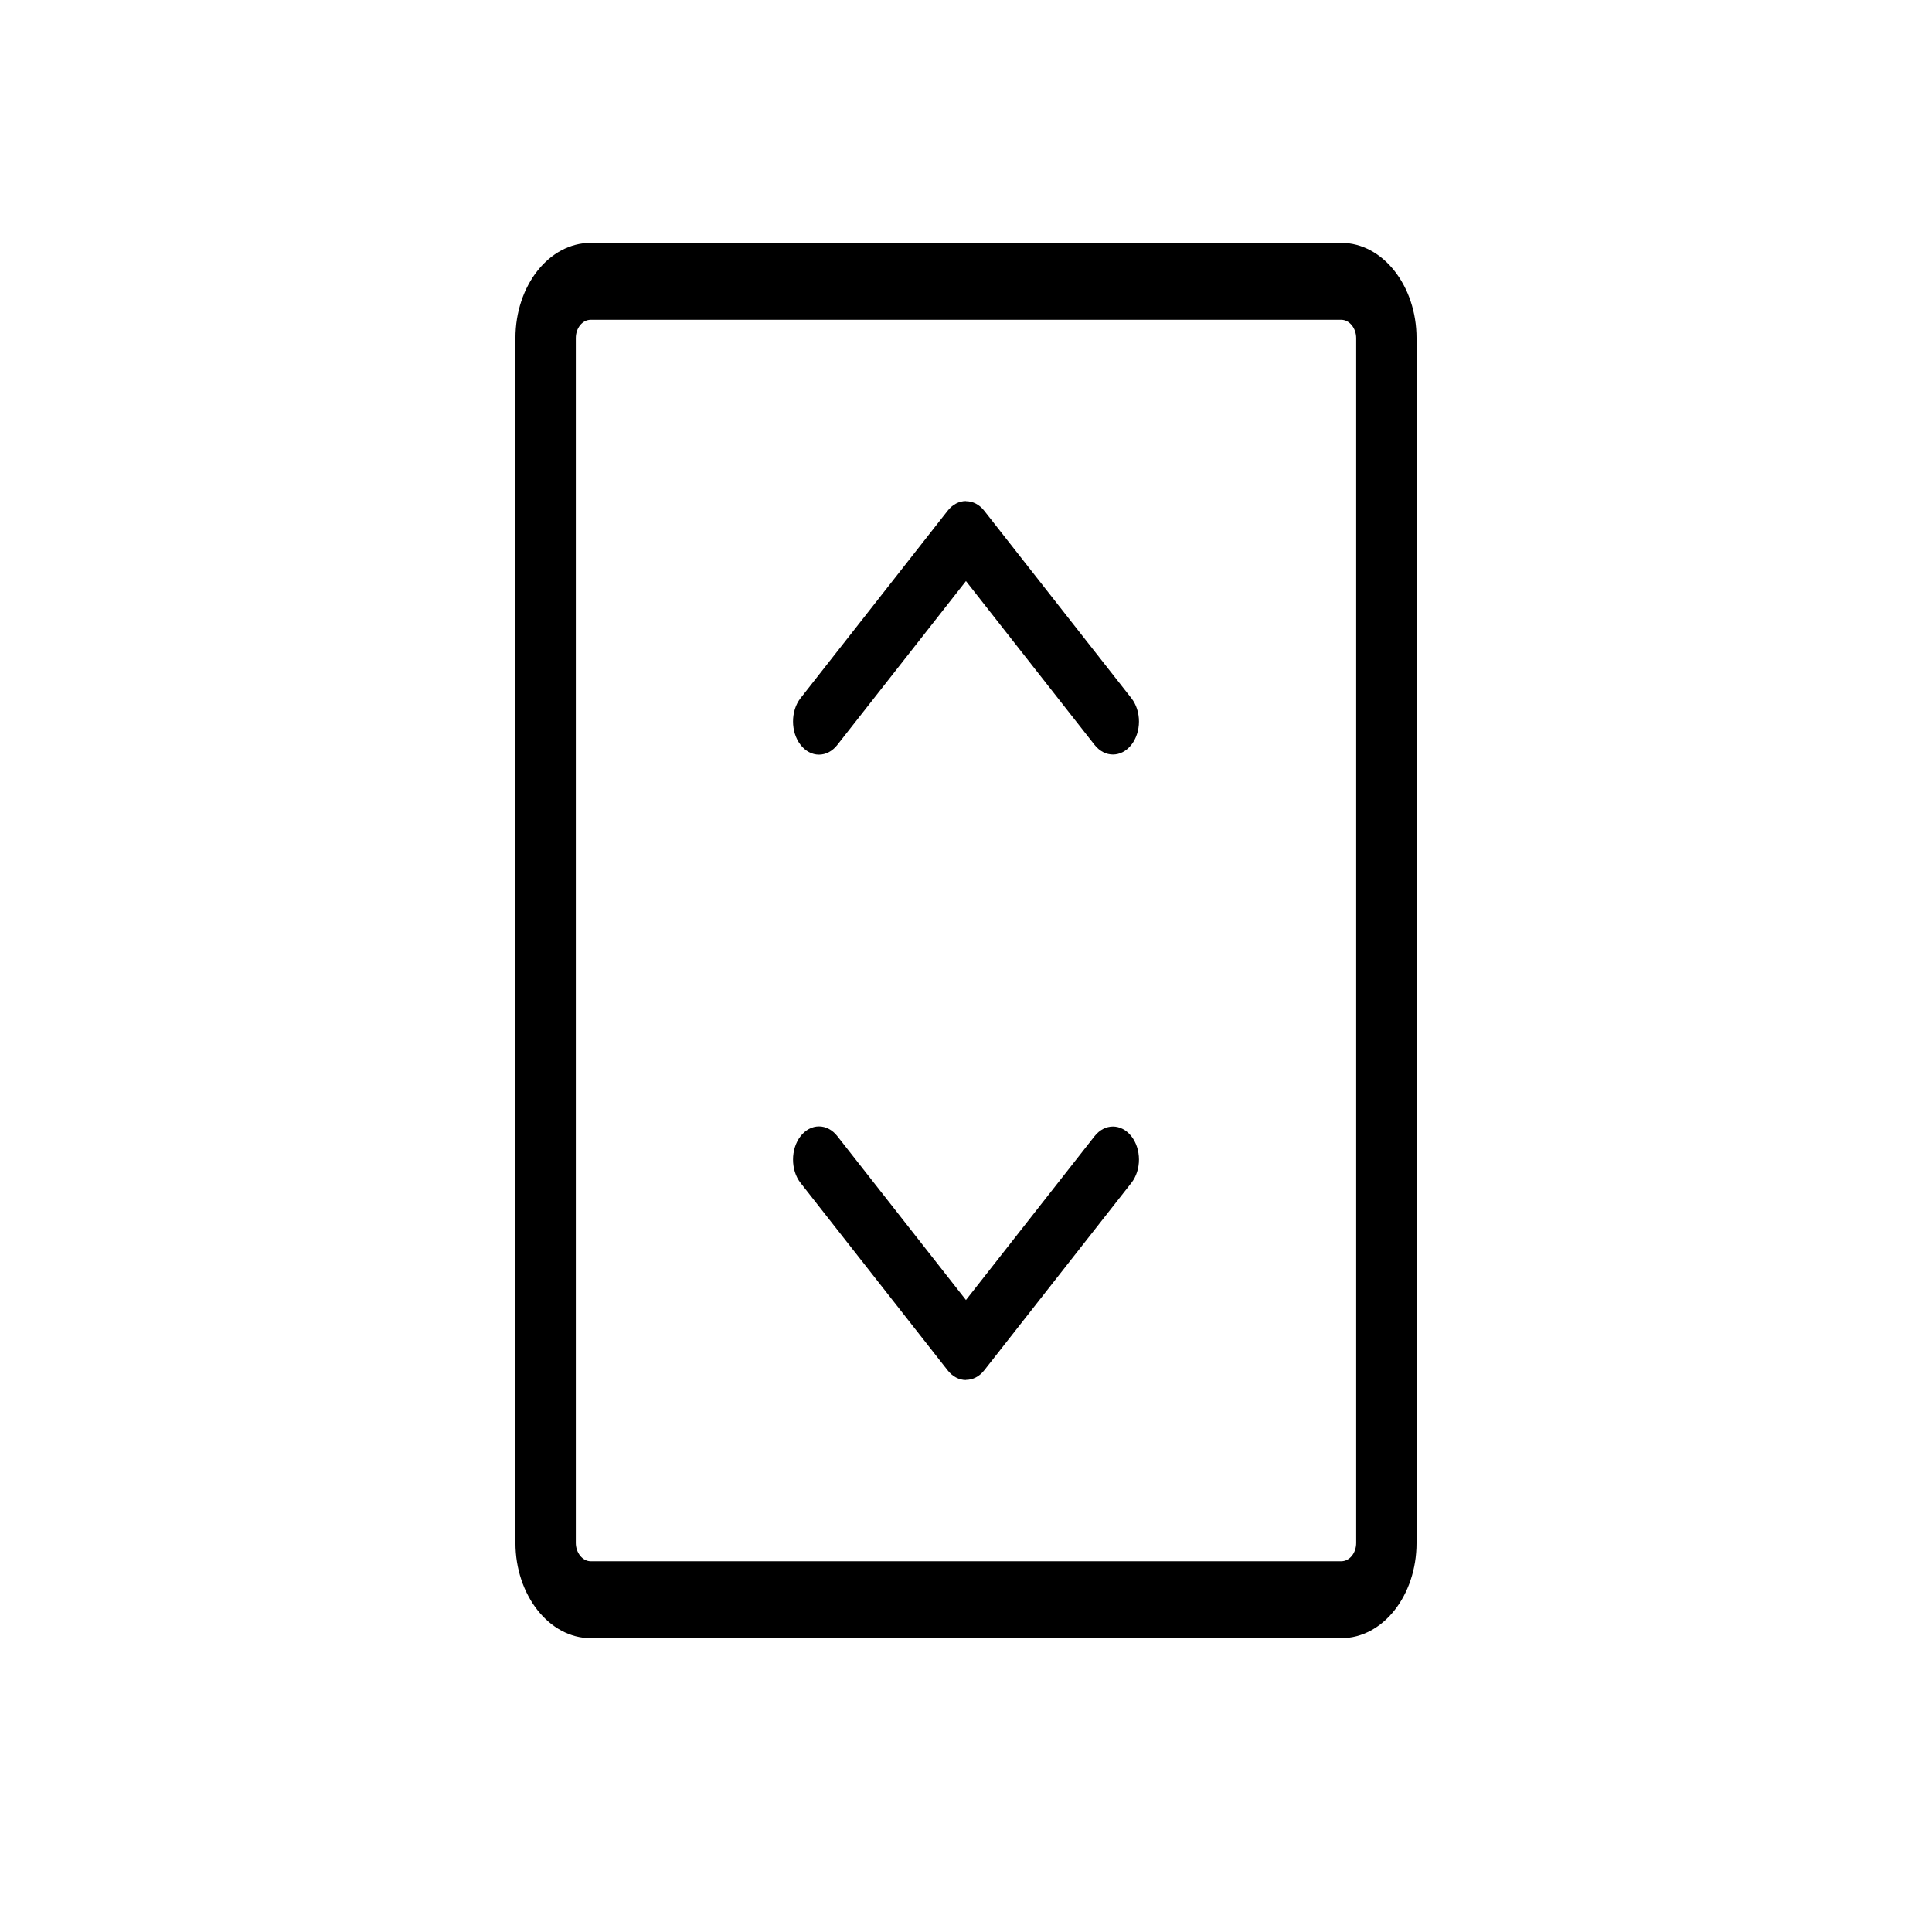
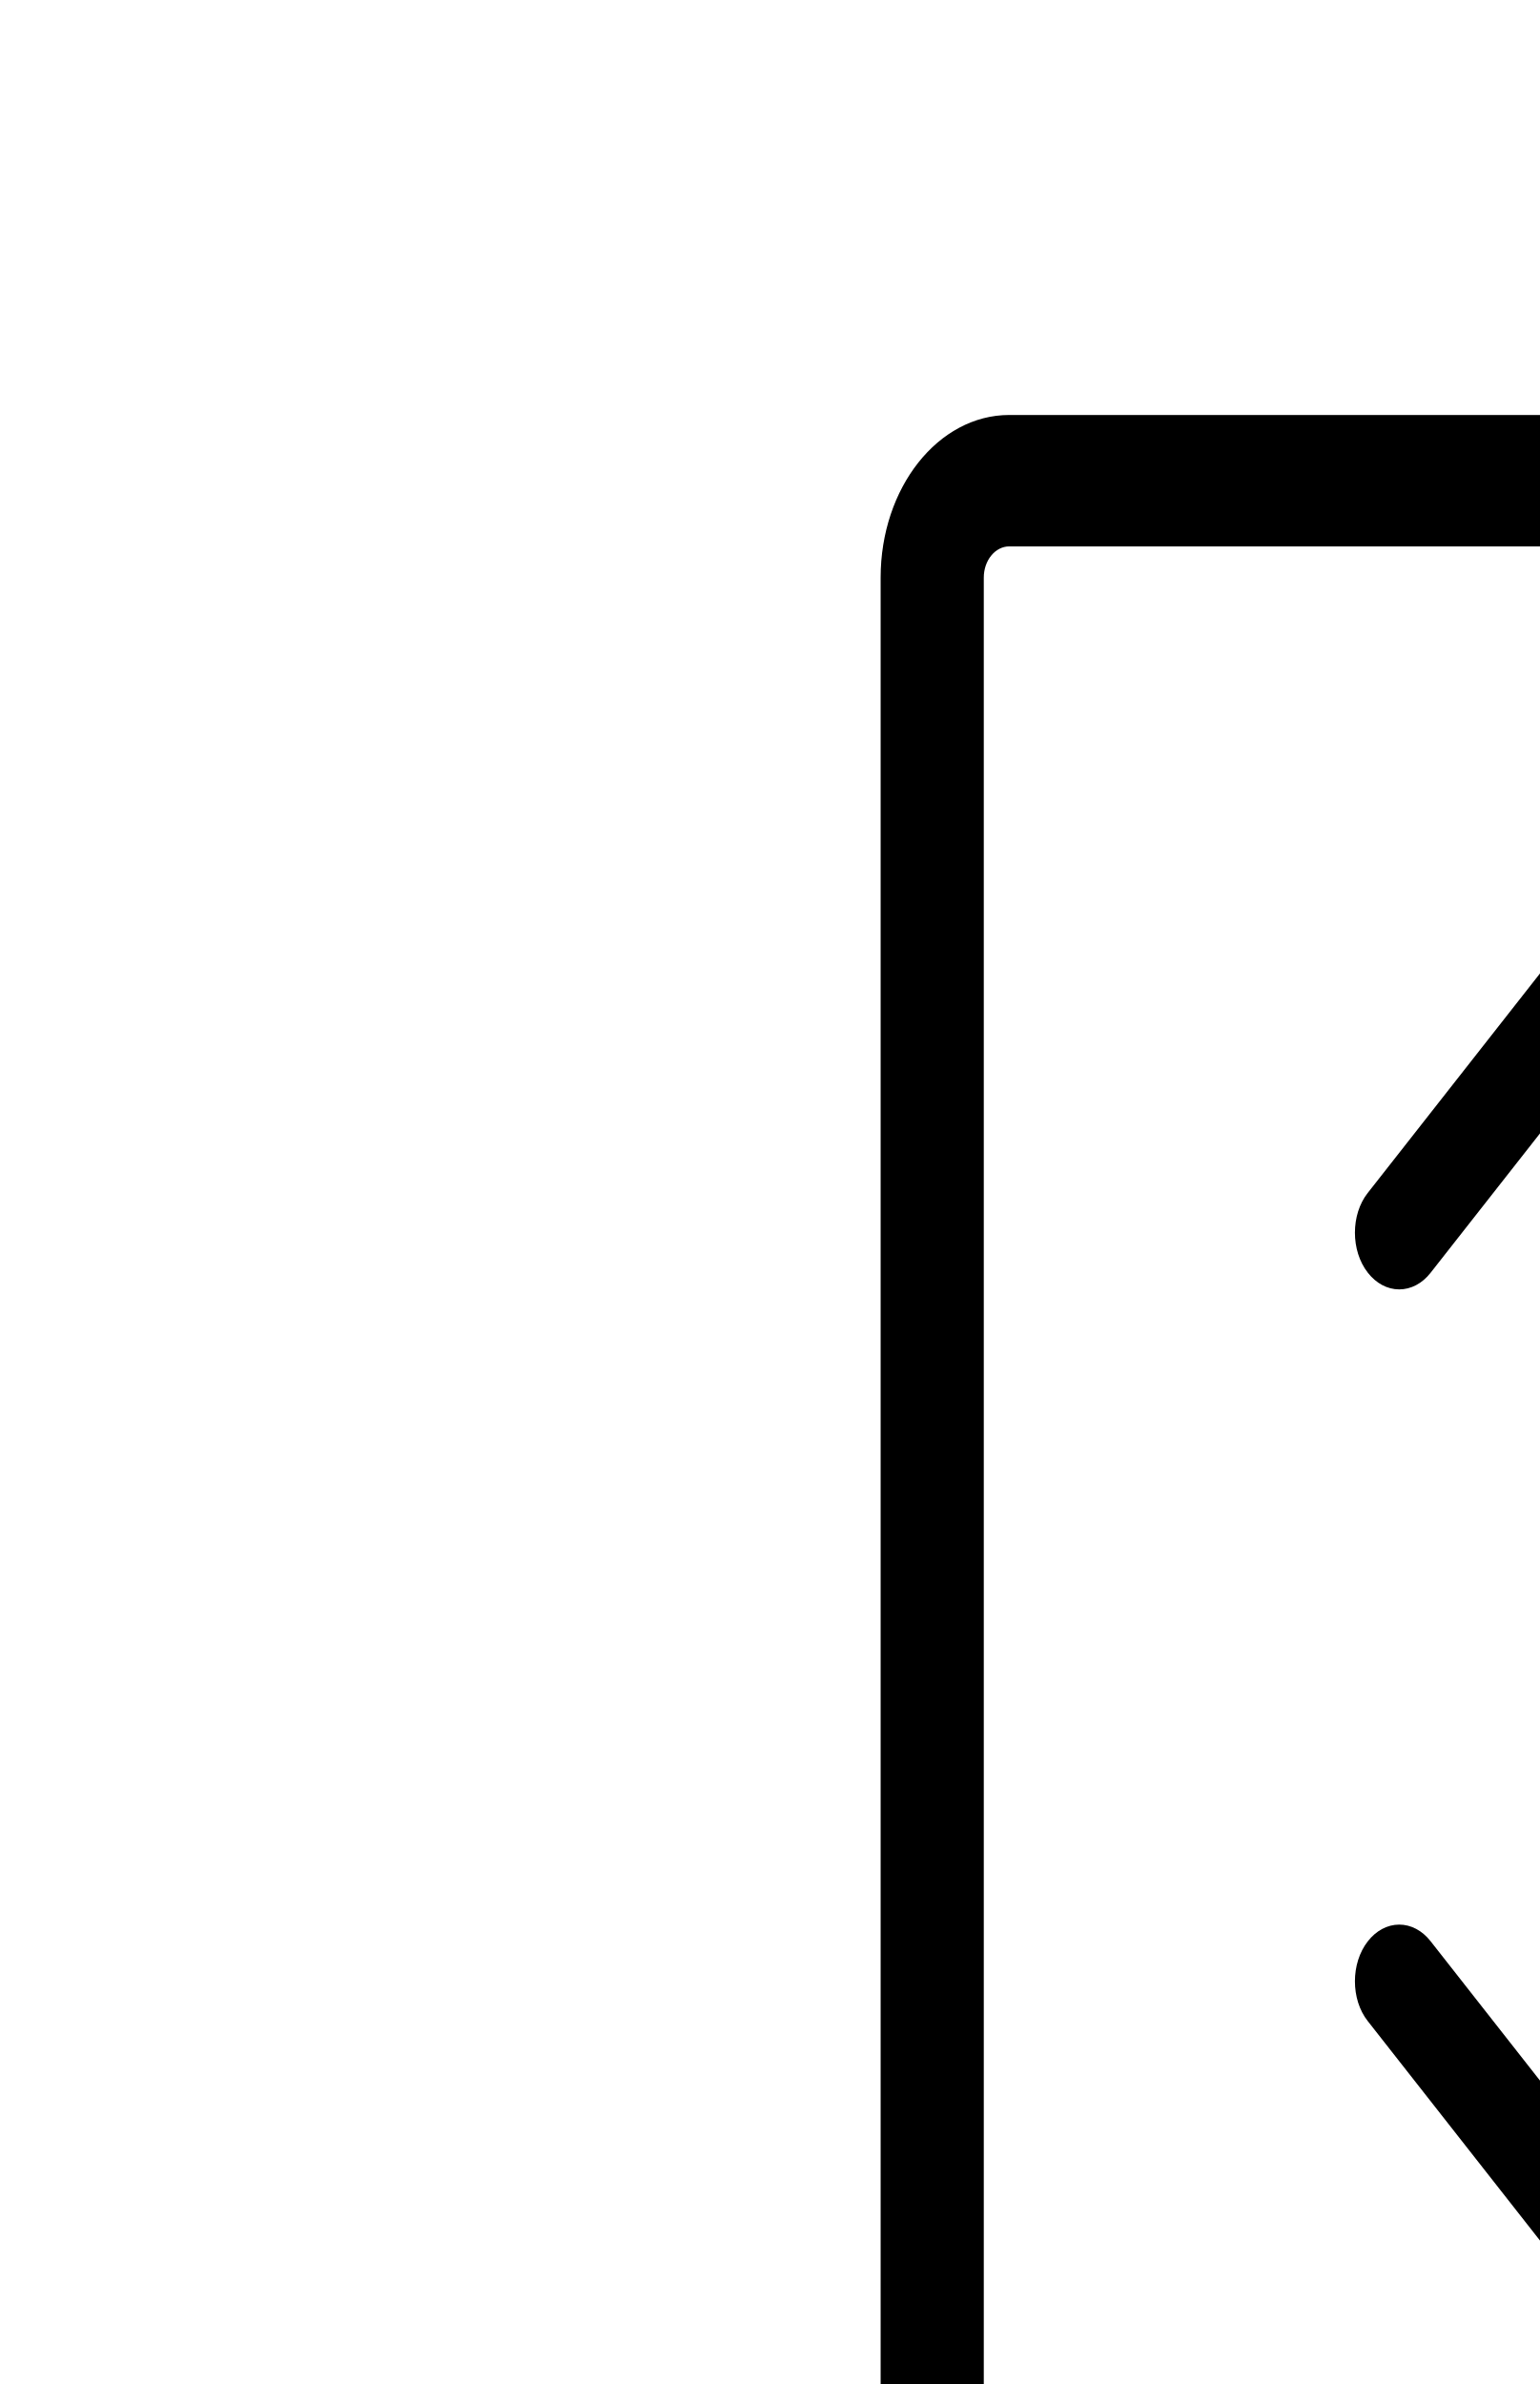
- <svg xmlns="http://www.w3.org/2000/svg" width="1024" height="1024" p-id="3588" version="1.1" class="icon">
-   <path stroke="null" id="svg_1" p-id="3589" d="m710.91,169.494c4.28,0 7.9,4.446 7.9,9.707l0,638.613c0,5.338 -3.54,9.682 -7.9,9.682l-397.82,0c-4.28,0 -7.9,-4.446 -7.9,-9.707l0,-638.613c0,-5.338 3.54,-9.682 7.9,-9.682l397.82,0m0,-40.764l-397.82,0c-22.05,0 -39.9,22.586 -39.9,50.446l0,638.613c0,27.656 17.87,50.471 39.9,50.471l397.81,0c22.05,0 39.9,-22.586 39.9,-50.446l0,-638.613c0.01,-27.656 -17.86,-50.471 -39.89,-50.471zm-198.88,136.917c3.51,0 7.02,1.707 9.64,5.057l77.99,99.35c2.58,3.287 4.03,7.745 4.02,12.382c-0.01,4.65 -1.47,9.096 -4.06,12.369c-5.37,6.79 -14.04,6.815 -19.43,0.051l-68.21,-86.892l-68.21,86.892a13.709,17.464 0 0 1 -19.44,-0.051c-5.37,-6.841 -5.3,-18.076 -0.04,-24.739l77.99,-99.376c2.56,-3.274 6.04,-5.121 9.67,-5.121l0.08,0.076zm0,465.708c3.51,0 7.02,-1.707 9.64,-5.057l77.99,-99.35c2.58,-3.287 4.03,-7.745 4.02,-12.382c-0.01,-4.65 -1.47,-9.096 -4.06,-12.369c-5.37,-6.79 -14.04,-6.815 -19.43,-0.051l-68.21,86.892l-68.21,-86.892a13.709,17.464 0 0 0 -19.44,0.051c-5.37,6.841 -5.3,18.076 -0.04,24.739l77.99,99.376c2.56,3.274 6.04,5.121 9.67,5.121l0.08,-0.076z" />
+ <svg version="1.1">
+   <path stroke="null" id="svg_1" d="m710.91,169.494c4.28,0 7.9,4.446 7.9,9.707l0,638.613c0,5.338 -3.54,9.682 -7.9,9.682l-397.82,0c-4.28,0 -7.9,-4.446 -7.9,-9.707l0,-638.613c0,-5.338 3.54,-9.682 7.9,-9.682l397.82,0m0,-40.764l-397.82,0c-22.05,0 -39.9,22.586 -39.9,50.446l0,638.613c0,27.656 17.87,50.471 39.9,50.471l397.81,0c22.05,0 39.9,-22.586 39.9,-50.446l0,-638.613c0.01,-27.656 -17.86,-50.471 -39.89,-50.471zm-198.88,136.917c3.51,0 7.02,1.707 9.64,5.057l77.99,99.35c2.58,3.287 4.03,7.745 4.02,12.382c-0.01,4.65 -1.47,9.096 -4.06,12.369c-5.37,6.79 -14.04,6.815 -19.43,0.051l-68.21,-86.892l-68.21,86.892a13.709,17.464 0 0 1 -19.44,-0.051c-5.37,-6.841 -5.3,-18.076 -0.04,-24.739l77.99,-99.376c2.56,-3.274 6.04,-5.121 9.67,-5.121l0.08,0.076zm0,465.708c3.51,0 7.02,-1.707 9.64,-5.057l77.99,-99.35c2.58,-3.287 4.03,-7.745 4.02,-12.382c-0.01,-4.65 -1.47,-9.096 -4.06,-12.369c-5.37,-6.79 -14.04,-6.815 -19.43,-0.051l-68.21,86.892l-68.21,-86.892a13.709,17.464 0 0 0 -19.44,0.051c-5.37,6.841 -5.3,18.076 -0.04,24.739l77.99,99.376c2.56,3.274 6.04,5.121 9.67,5.121l0.08,-0.076z" />
</svg>
